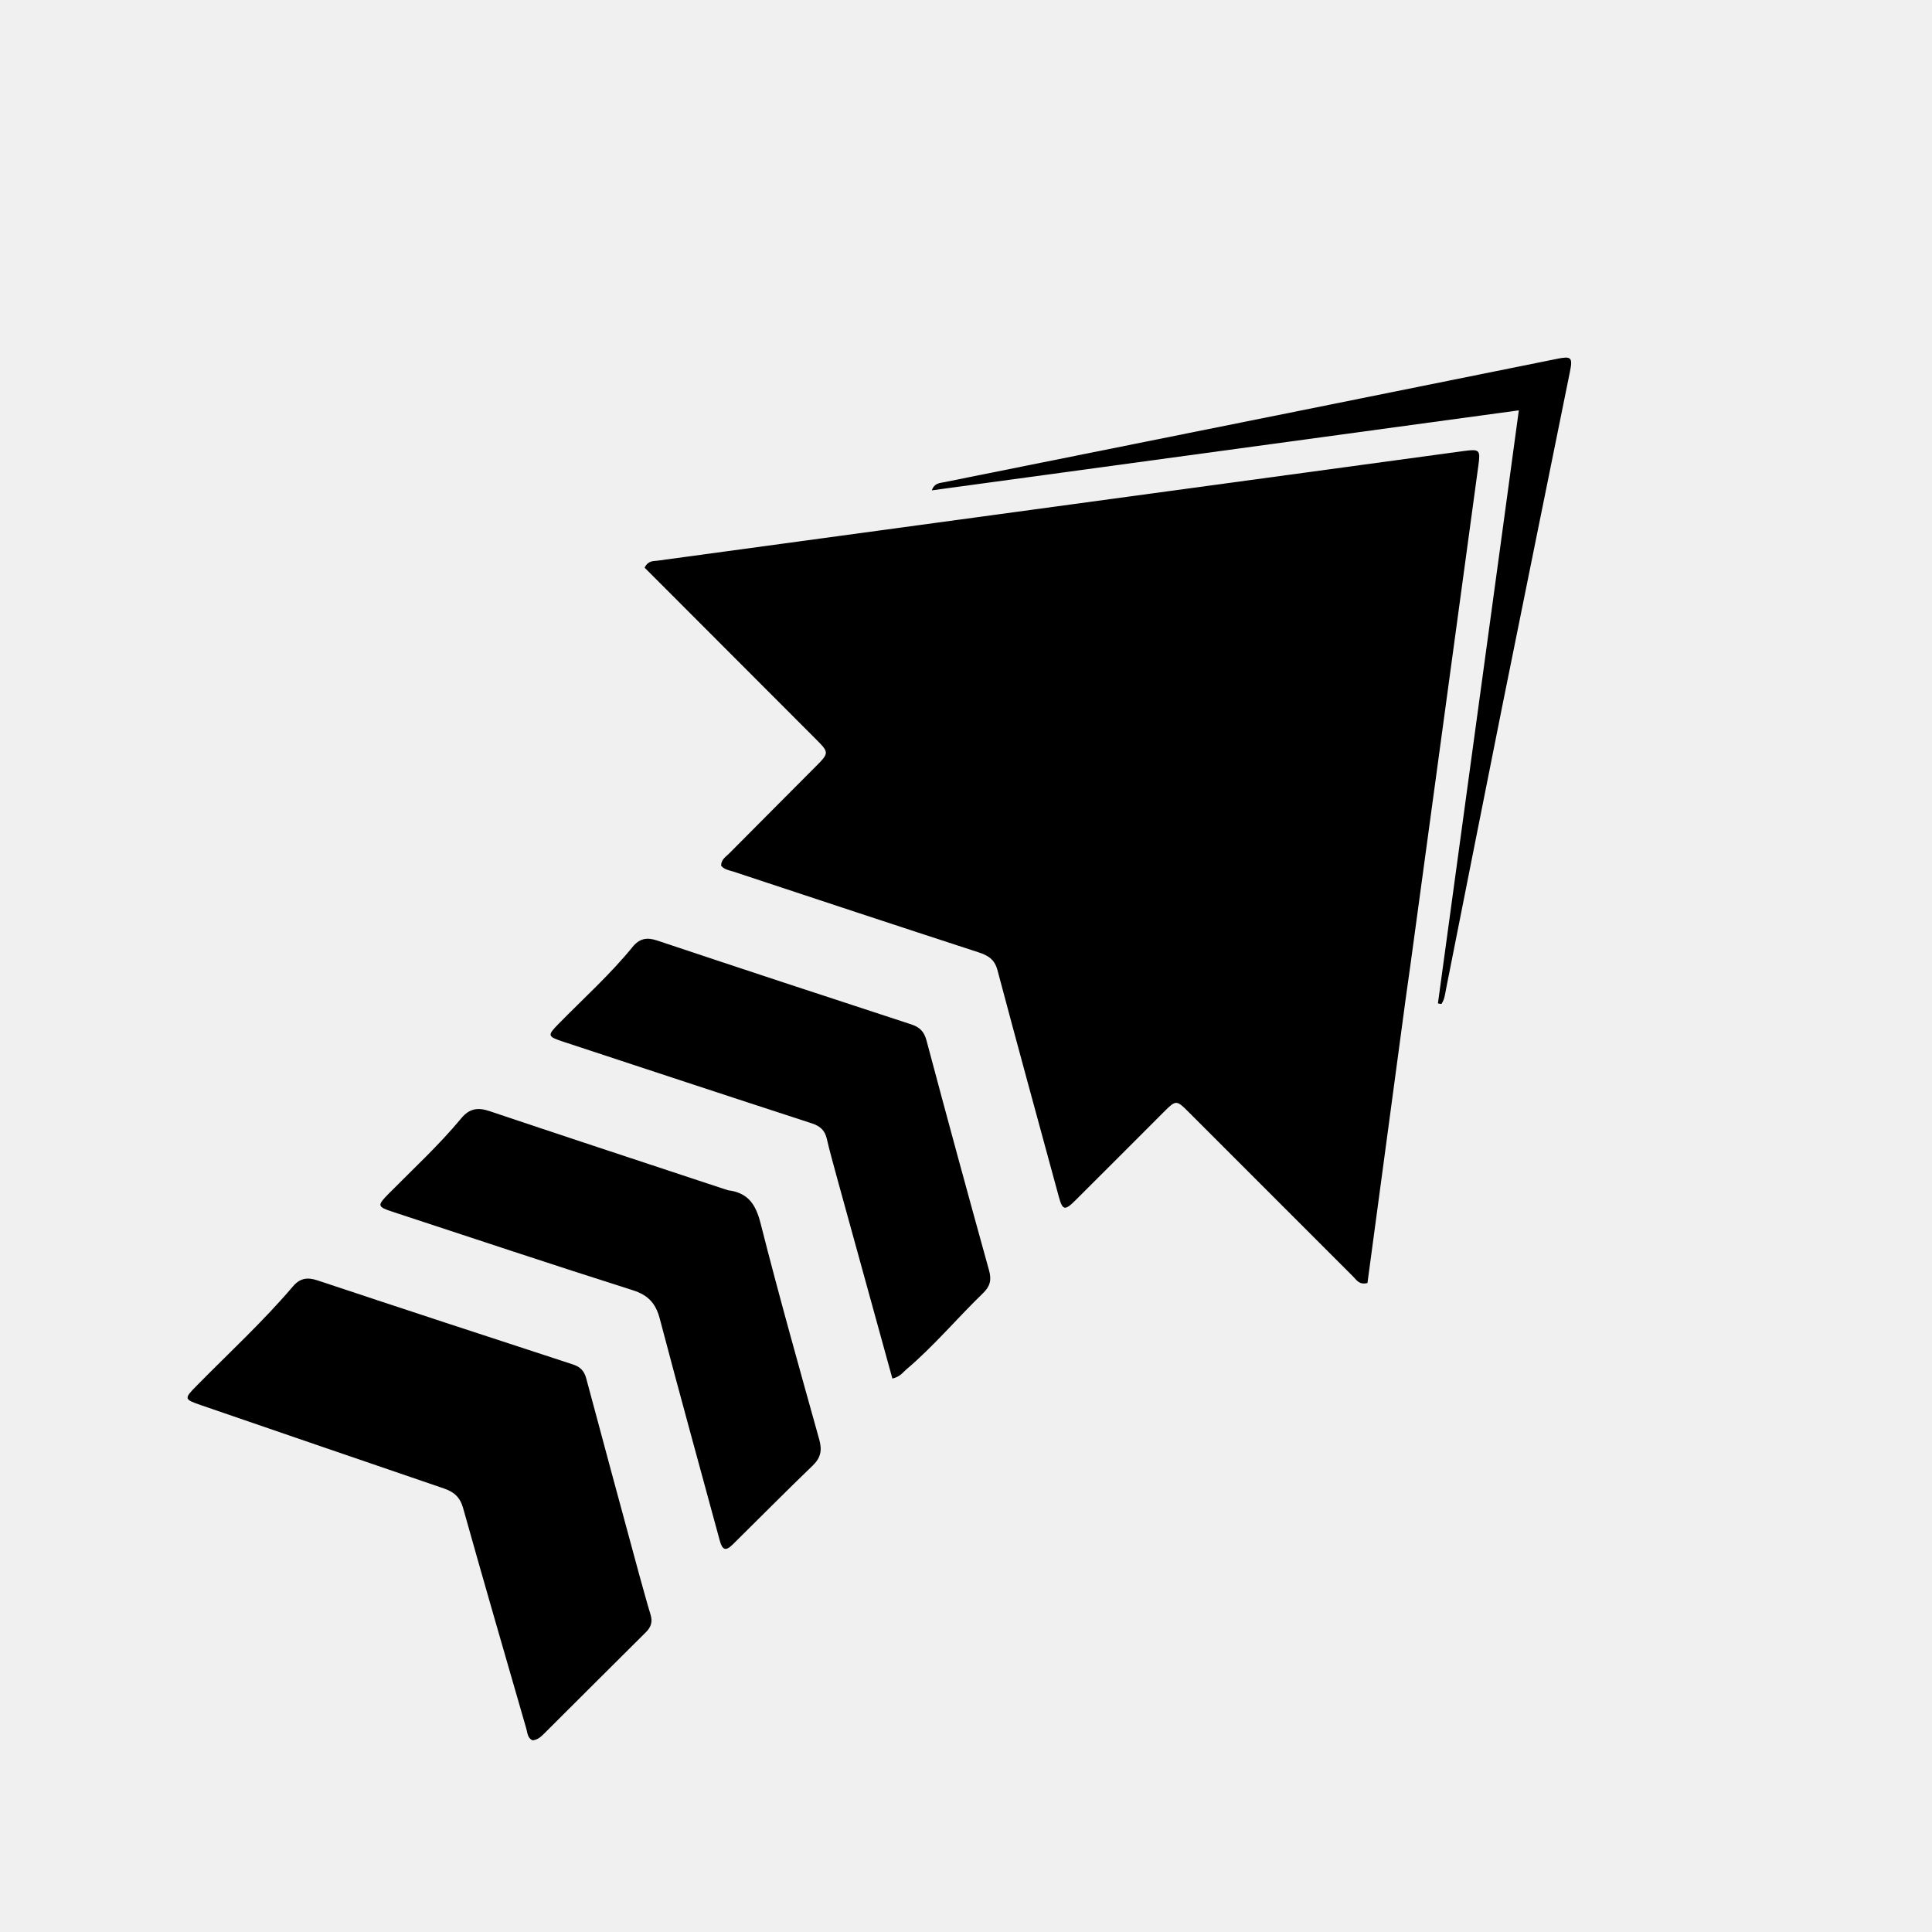
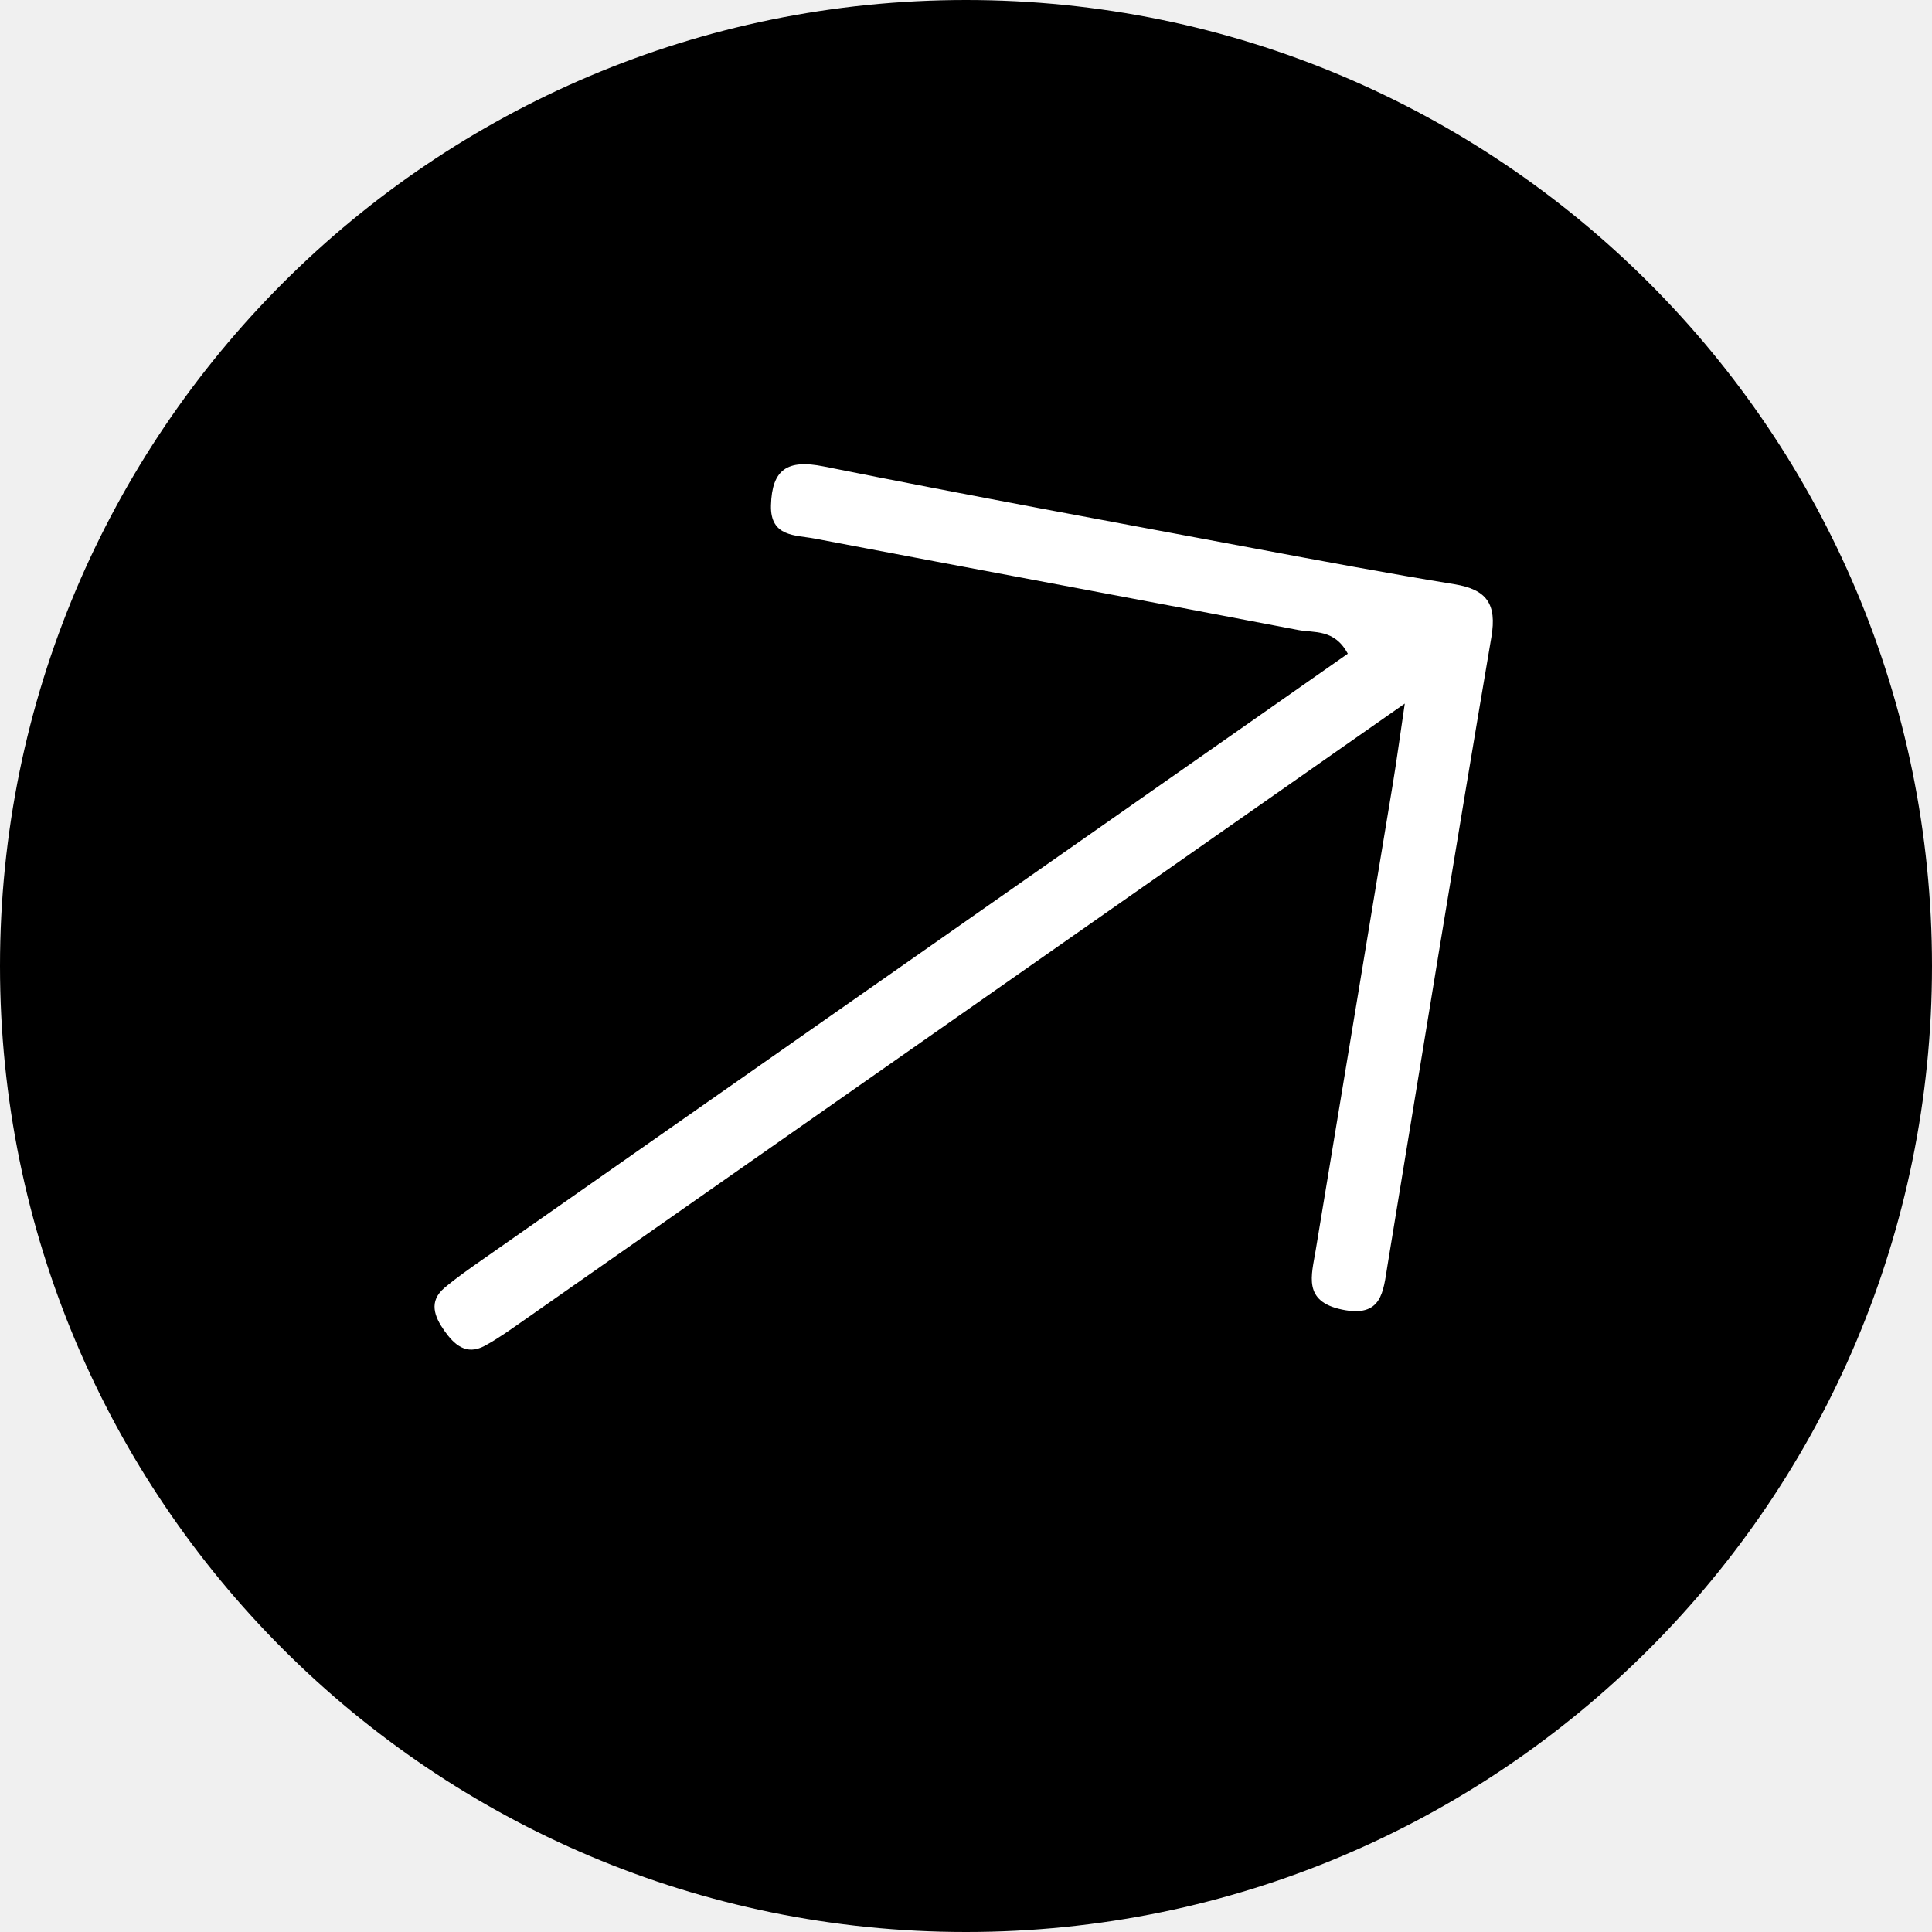
- <svg xmlns="http://www.w3.org/2000/svg" viewBox="0 0 790 790" fill="none">
-   <path d="M574.788 408.389C569.528 447.466 564.324 486.189 559.157 524.633C555.793 525.471 554.741 523.433 553.411 522.105C530.888 499.619 508.392 477.105 485.898 454.589C481.081 449.767 480.828 449.748 476.011 454.565C463.875 466.702 451.763 478.862 439.595 490.966C435.381 495.157 434.453 494.87 432.946 489.321C424.561 458.459 416.082 427.623 407.872 396.715C406.698 392.294 404.067 390.694 400.136 389.413C366.723 378.526 333.358 367.49 299.998 356.441C298.192 355.843 296.077 355.609 294.852 353.927C294.916 351.386 296.825 350.327 298.173 348.967C309.905 337.134 321.695 325.359 333.442 313.541C339.171 307.777 339.135 307.765 333.196 301.819C313.645 282.251 294.104 262.674 274.558 243.101C270.837 239.375 267.11 235.653 263.581 232.124C265.047 229.167 267.097 229.501 268.793 229.27C333.498 220.449 398.208 211.665 462.916 202.869C508.142 196.721 553.365 190.55 598.593 184.422C605.029 183.549 605.373 184.011 604.535 190.167C595.294 258.004 586.076 325.844 576.848 393.683C576.196 398.469 575.513 403.252 574.788 408.389Z" fill="black" />
-   <path d="M261.548 644.508C263.095 649.987 264.462 655.138 266.014 660.232C266.892 663.112 266.26 665.285 264.11 667.414C250.267 681.126 236.517 694.933 222.701 708.672C221.31 710.055 219.863 711.516 217.693 711.62C215.683 710.636 215.709 708.59 215.224 706.912C206.541 676.843 197.816 646.785 189.364 616.651C188.117 612.203 185.647 610.045 181.544 608.647C148.46 597.371 115.416 585.979 82.356 574.636C75.156 572.165 75.147 571.972 80.506 566.532C93.703 553.135 107.56 540.371 119.773 526.028C122.699 522.591 125.687 522.174 129.9 523.577C164.639 535.15 199.438 546.546 234.245 557.915C237.244 558.895 238.881 560.517 239.714 563.641C246.876 590.501 254.183 617.323 261.548 644.508Z" fill="black" />
-   <path d="M297.654 486.692C306.093 487.745 309.082 492.646 311.036 500.349C318.531 529.885 326.795 559.228 334.984 588.584C336.205 592.96 335.661 596.052 332.322 599.267C321.288 609.89 310.513 620.78 299.615 631.545C296.791 634.336 295.392 633.911 294.321 629.973C286.109 599.762 277.783 569.582 269.811 539.309C268.163 533.051 265.17 529.614 258.782 527.587C225.929 517.167 193.236 506.241 160.489 495.486C154.269 493.444 154.171 492.926 158.871 488.167C168.932 477.979 179.499 468.267 188.655 457.225C191.925 453.281 195.38 452.729 200.09 454.314C228.501 463.874 256.979 473.237 285.436 482.663C289.39 483.972 293.35 485.261 297.654 486.692Z" fill="black" />
-   <path d="M342.352 481.941C340.852 476.276 339.308 470.996 338.077 465.645C337.276 462.166 335.339 460.446 331.941 459.34C298.068 448.317 264.246 437.14 230.414 425.991C223.751 423.796 223.717 423.433 228.519 418.537C238.658 408.199 249.47 398.498 258.637 387.237C261.468 383.759 264.435 383.151 268.689 384.572C303.263 396.125 337.887 407.53 372.538 418.849C376.073 420.004 377.871 421.763 378.867 425.507C387.214 456.878 395.755 488.198 404.43 519.48C405.51 523.373 404.866 525.973 401.976 528.768C391.331 539.062 381.806 550.488 370.463 560.087C369.093 561.245 368.111 562.919 364.904 563.705C357.411 536.549 349.925 509.422 342.352 481.941Z" fill="black" />
-   <path d="M613.921 220.258C616.288 202.806 618.614 185.71 621.052 167.795C540.384 178.789 460.701 189.65 381.018 200.51C382.065 197.541 384.15 197.553 385.977 197.185C434.48 187.417 482.994 177.699 531.5 167.944C566.616 160.882 601.722 153.774 636.835 146.697C642.464 145.563 643.126 146.176 641.986 151.818C632.813 197.214 623.546 242.592 614.428 288C606.656 326.707 599.05 365.448 591.342 404.169C590.907 406.355 590.727 408.682 589.372 410.548C588.905 410.459 588.439 410.37 587.972 410.281C596.608 347.058 605.244 283.836 613.921 220.258Z" fill="black" />
+ <svg xmlns="http://www.w3.org/2000/svg" width="200" height="200" viewBox="0 0 200 200" fill="none">
+   <circle cx="100" cy="100" r="100" fill="black" />
+   <path d="M109.613 97.908C90.784 111.091 72.366 123.989 53.942 136.878C52.715 137.736 51.487 138.611 50.175 139.321C48.262 140.355 47.001 139.181 45.996 137.751C44.983 136.311 44.337 134.727 46.018 133.313C47.288 132.244 48.662 131.291 50.025 130.337C78.264 110.558 106.509 90.787 134.753 71.014C136.346 69.899 137.939 68.783 139.524 67.673C138.142 65.086 136.051 65.535 134.4 65.219C117.717 62.02 101.014 58.931 84.328 55.75C82.344 55.372 79.726 55.609 79.812 52.312C79.911 48.582 81.507 47.531 85.255 48.283C100.112 51.262 115.018 53.993 129.913 56.78C136.789 58.067 143.666 59.353 150.568 60.48C153.9 61.024 154.971 62.514 154.388 65.947C150.708 87.618 147.19 109.317 143.631 131.009C143.188 133.706 143.082 136.432 138.929 135.567C134.845 134.716 135.769 132.043 136.201 129.422C138.86 113.32 141.534 97.221 144.19 81.118C144.567 78.835 144.874 76.54 145.423 72.834C132.994 81.537 121.508 89.579 109.613 97.908Z" fill="white" />
</svg>
